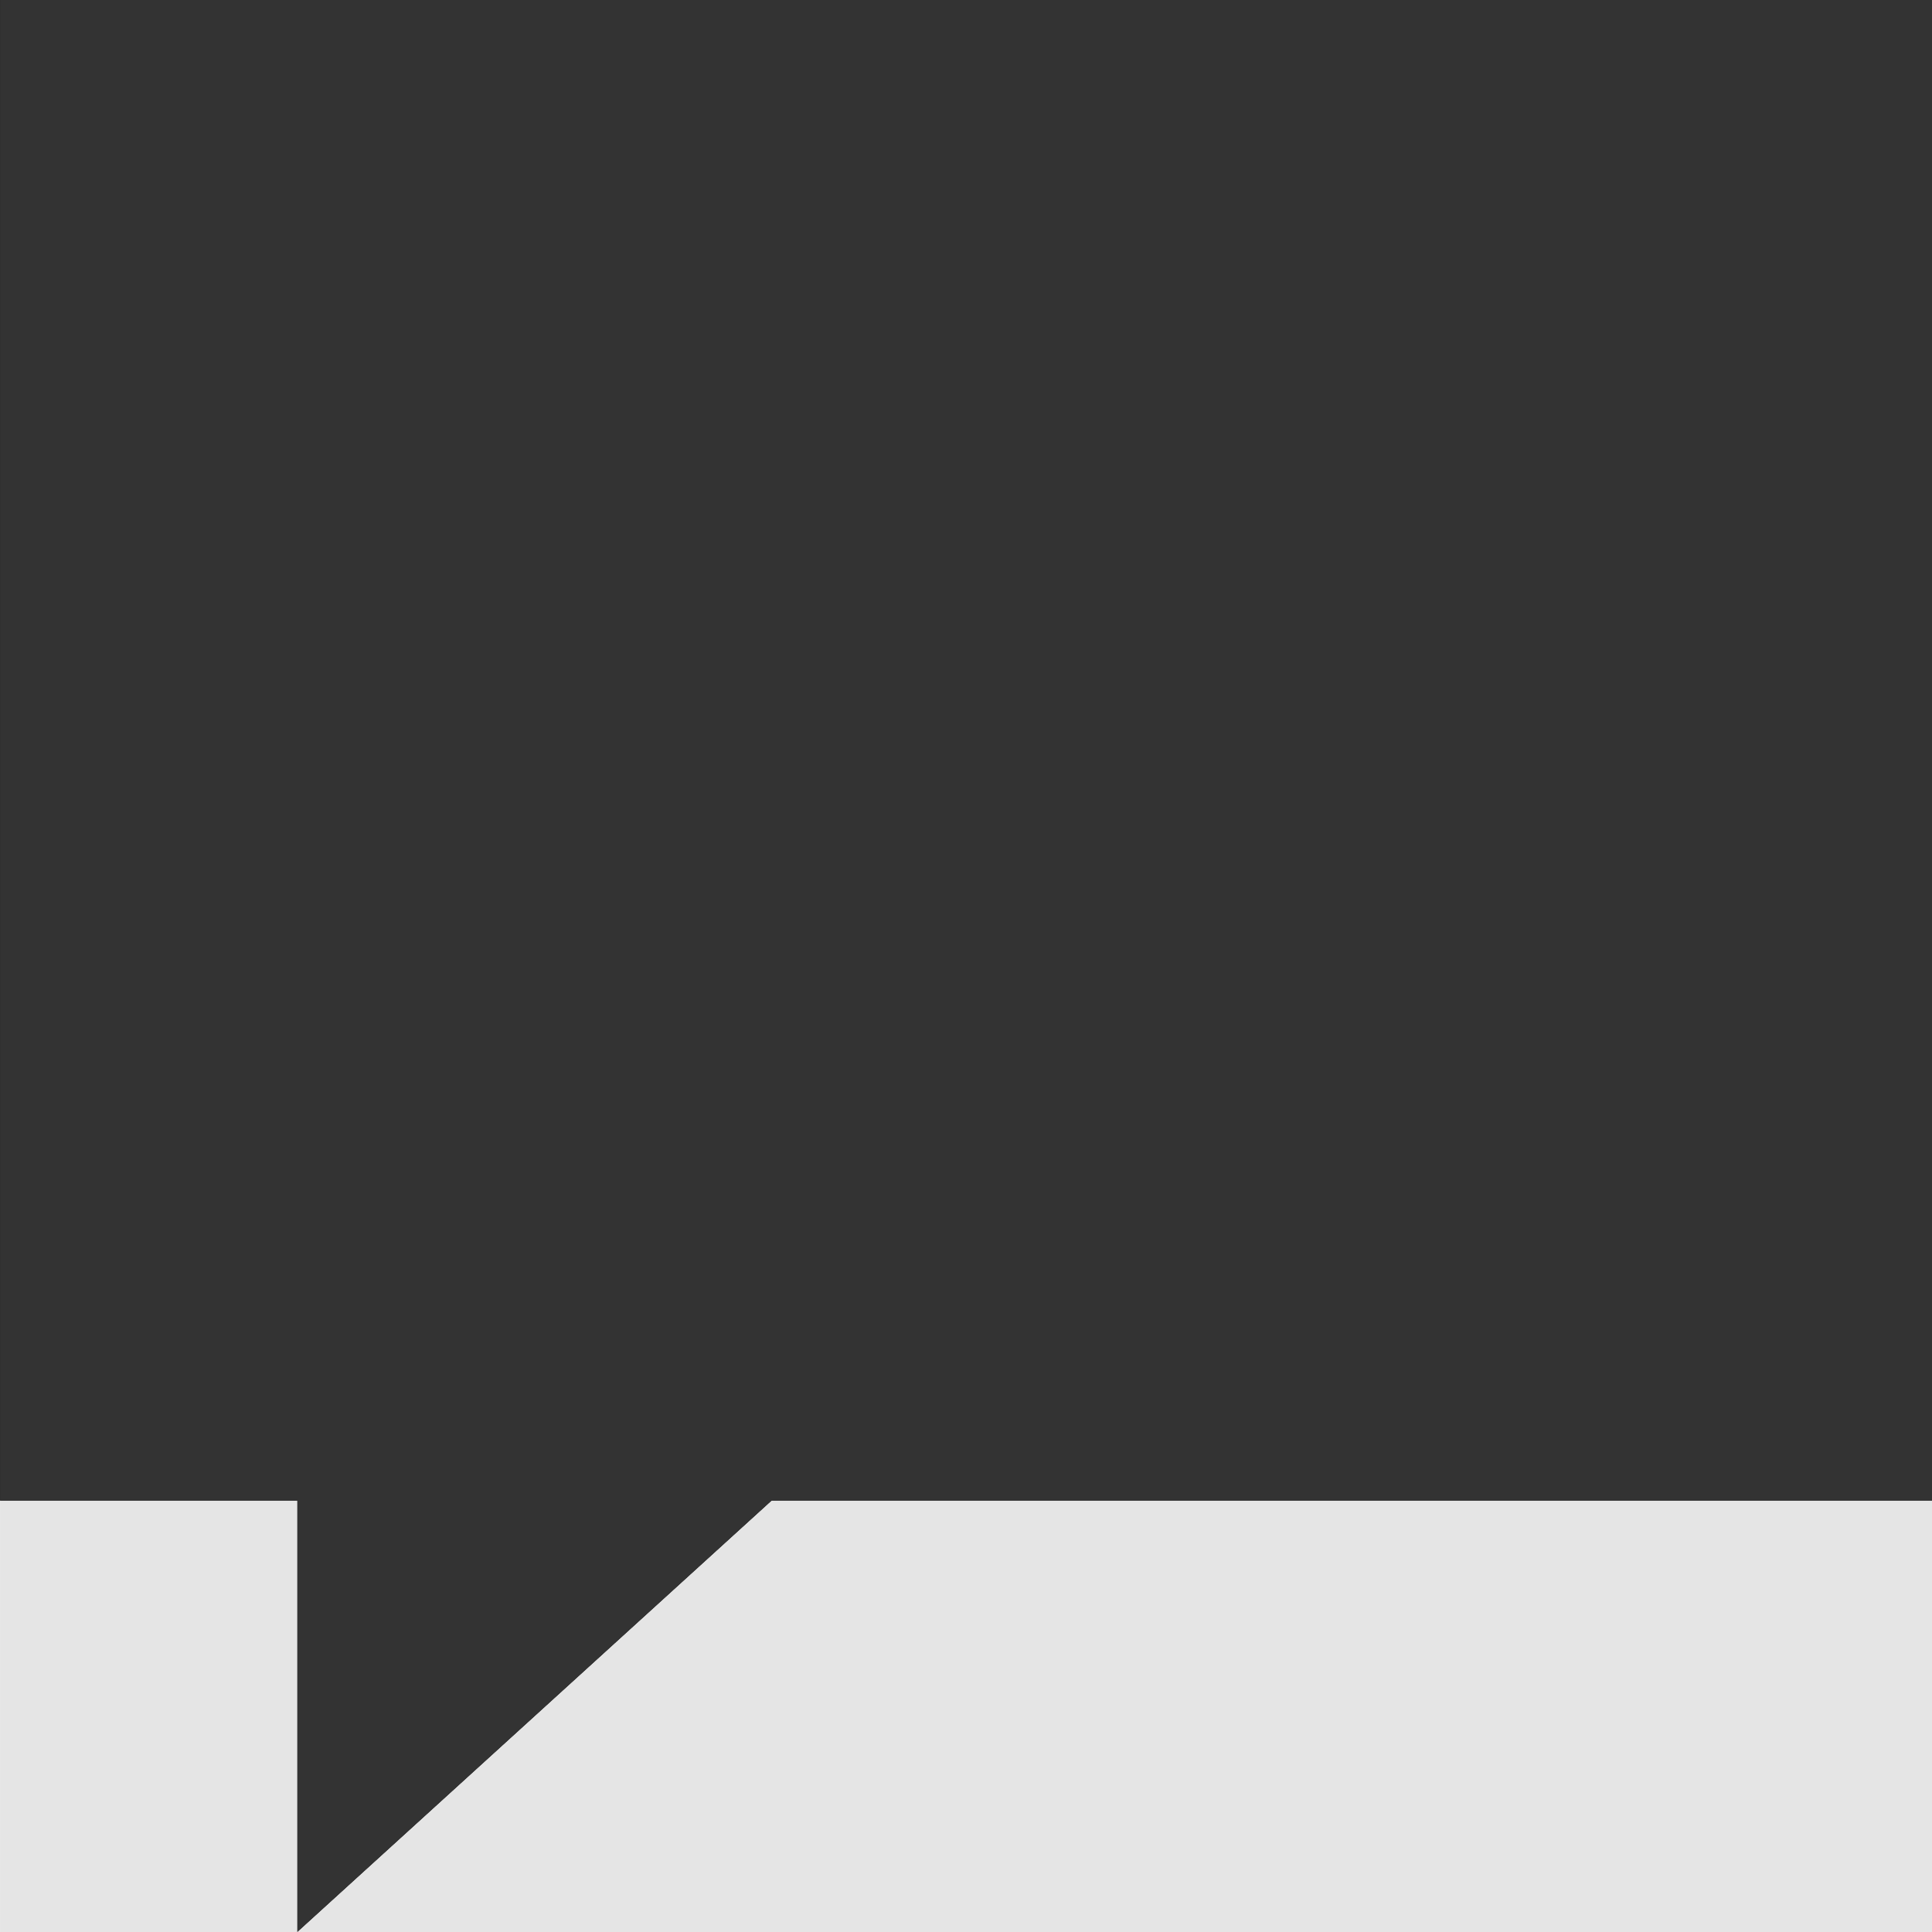
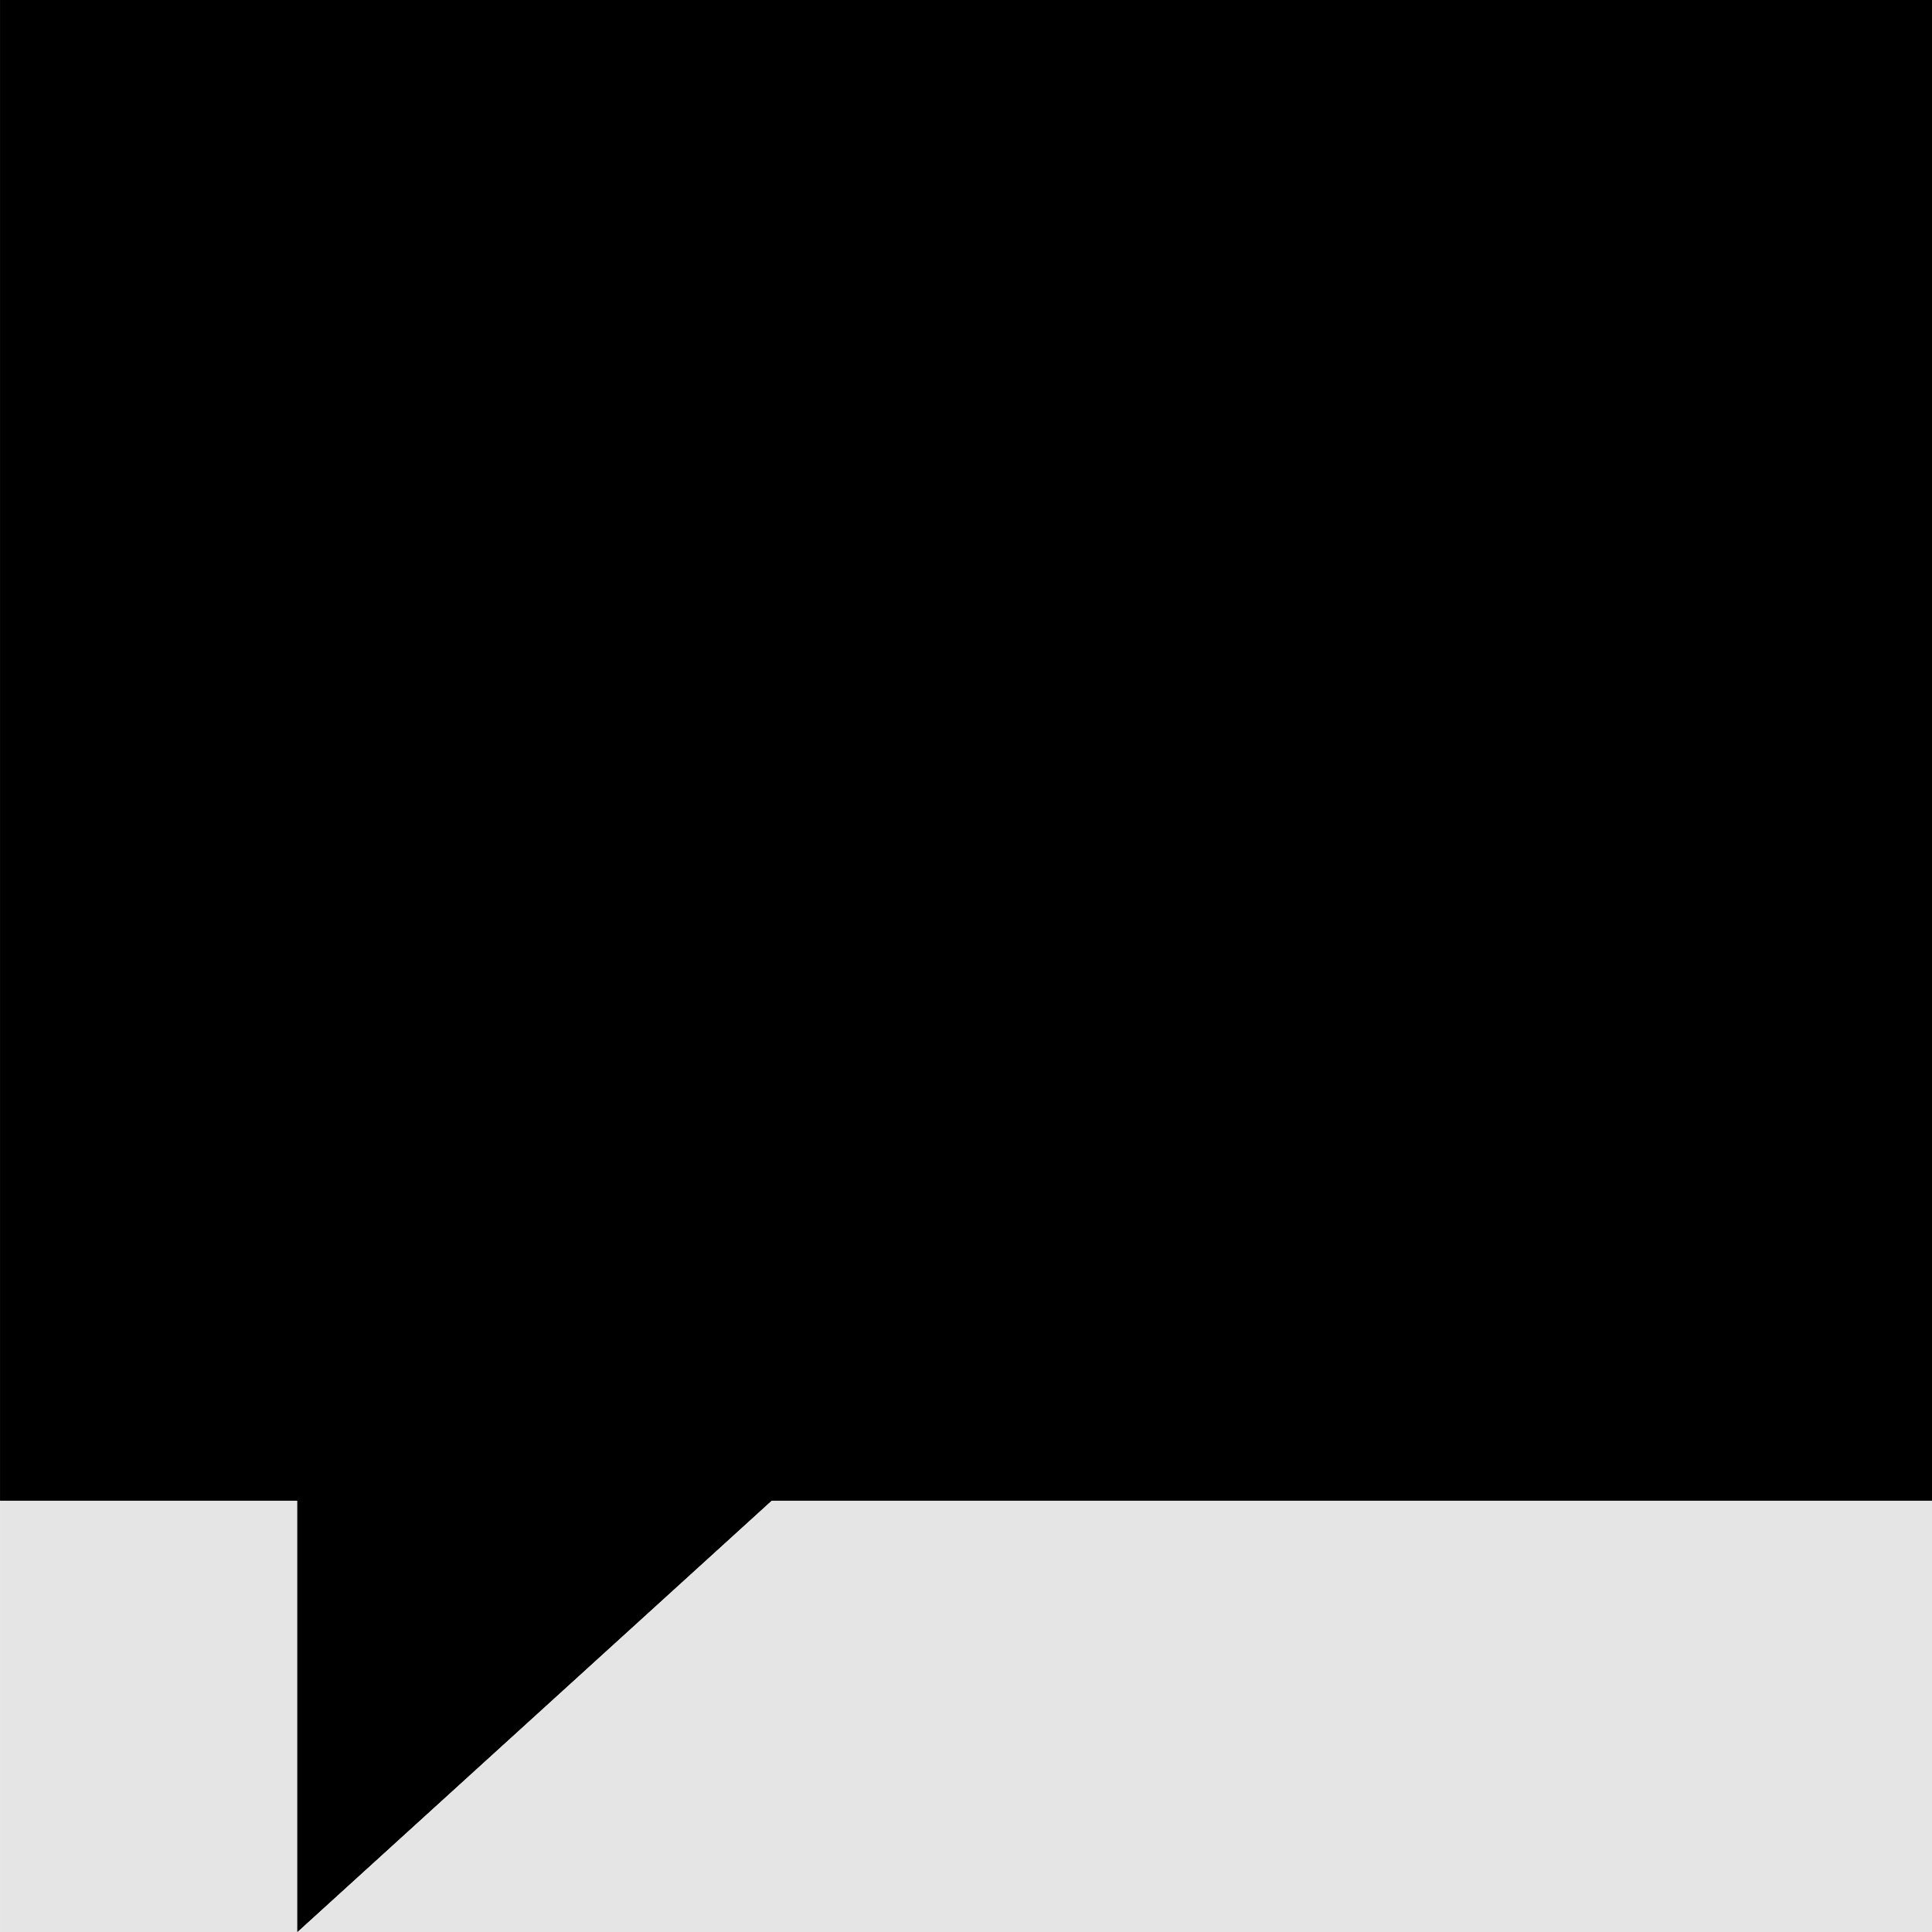
<svg xmlns="http://www.w3.org/2000/svg" xmlns:xlink="http://www.w3.org/1999/xlink" width="1000" height="1000" viewBox="0 0 1000 1000" version="1.1">
  <g id="Canvas" transform="matrix(71.4286 0 0 71.4286 -67785.7 -4142.86)">
    <rect x="949" y="58" width="14" height="14" fill="#E5E5E5" />
    <g id="comment">
      <mask id="mask0_outline" mask-type="alpha">
        <g id="Mask">
          <use xlink:href="#path0_fill" transform="translate(949 58)" fill="#FFFFFF" />
        </g>
      </mask>
      <g id="Mask" mask="url(#mask0_outline)">
        <use xlink:href="#path0_fill" transform="translate(949 58)" />
      </g>
      <g id="âªð¨Color" mask="url(#mask0_outline)">
        <g id="Rectangle 3">
-           <use xlink:href="#path1_fill" transform="translate(949 58)" fill="#333333" />
+           <use xlink:href="#path1_fill" transform="translate(949 58)" />
        </g>
      </g>
    </g>
  </g>
  <defs>
    <path id="path0_fill" d="M 2.154 14L 2.154 10.874L 0 10.874L 0 0L 14 0L 14 10.874L 5.591 10.874L 2.154 14Z" />
    <path id="path1_fill" fill-rule="evenodd" d="M 0 0L 14 0L 14 14L 0 14L 0 0Z" />
  </defs>
</svg>
